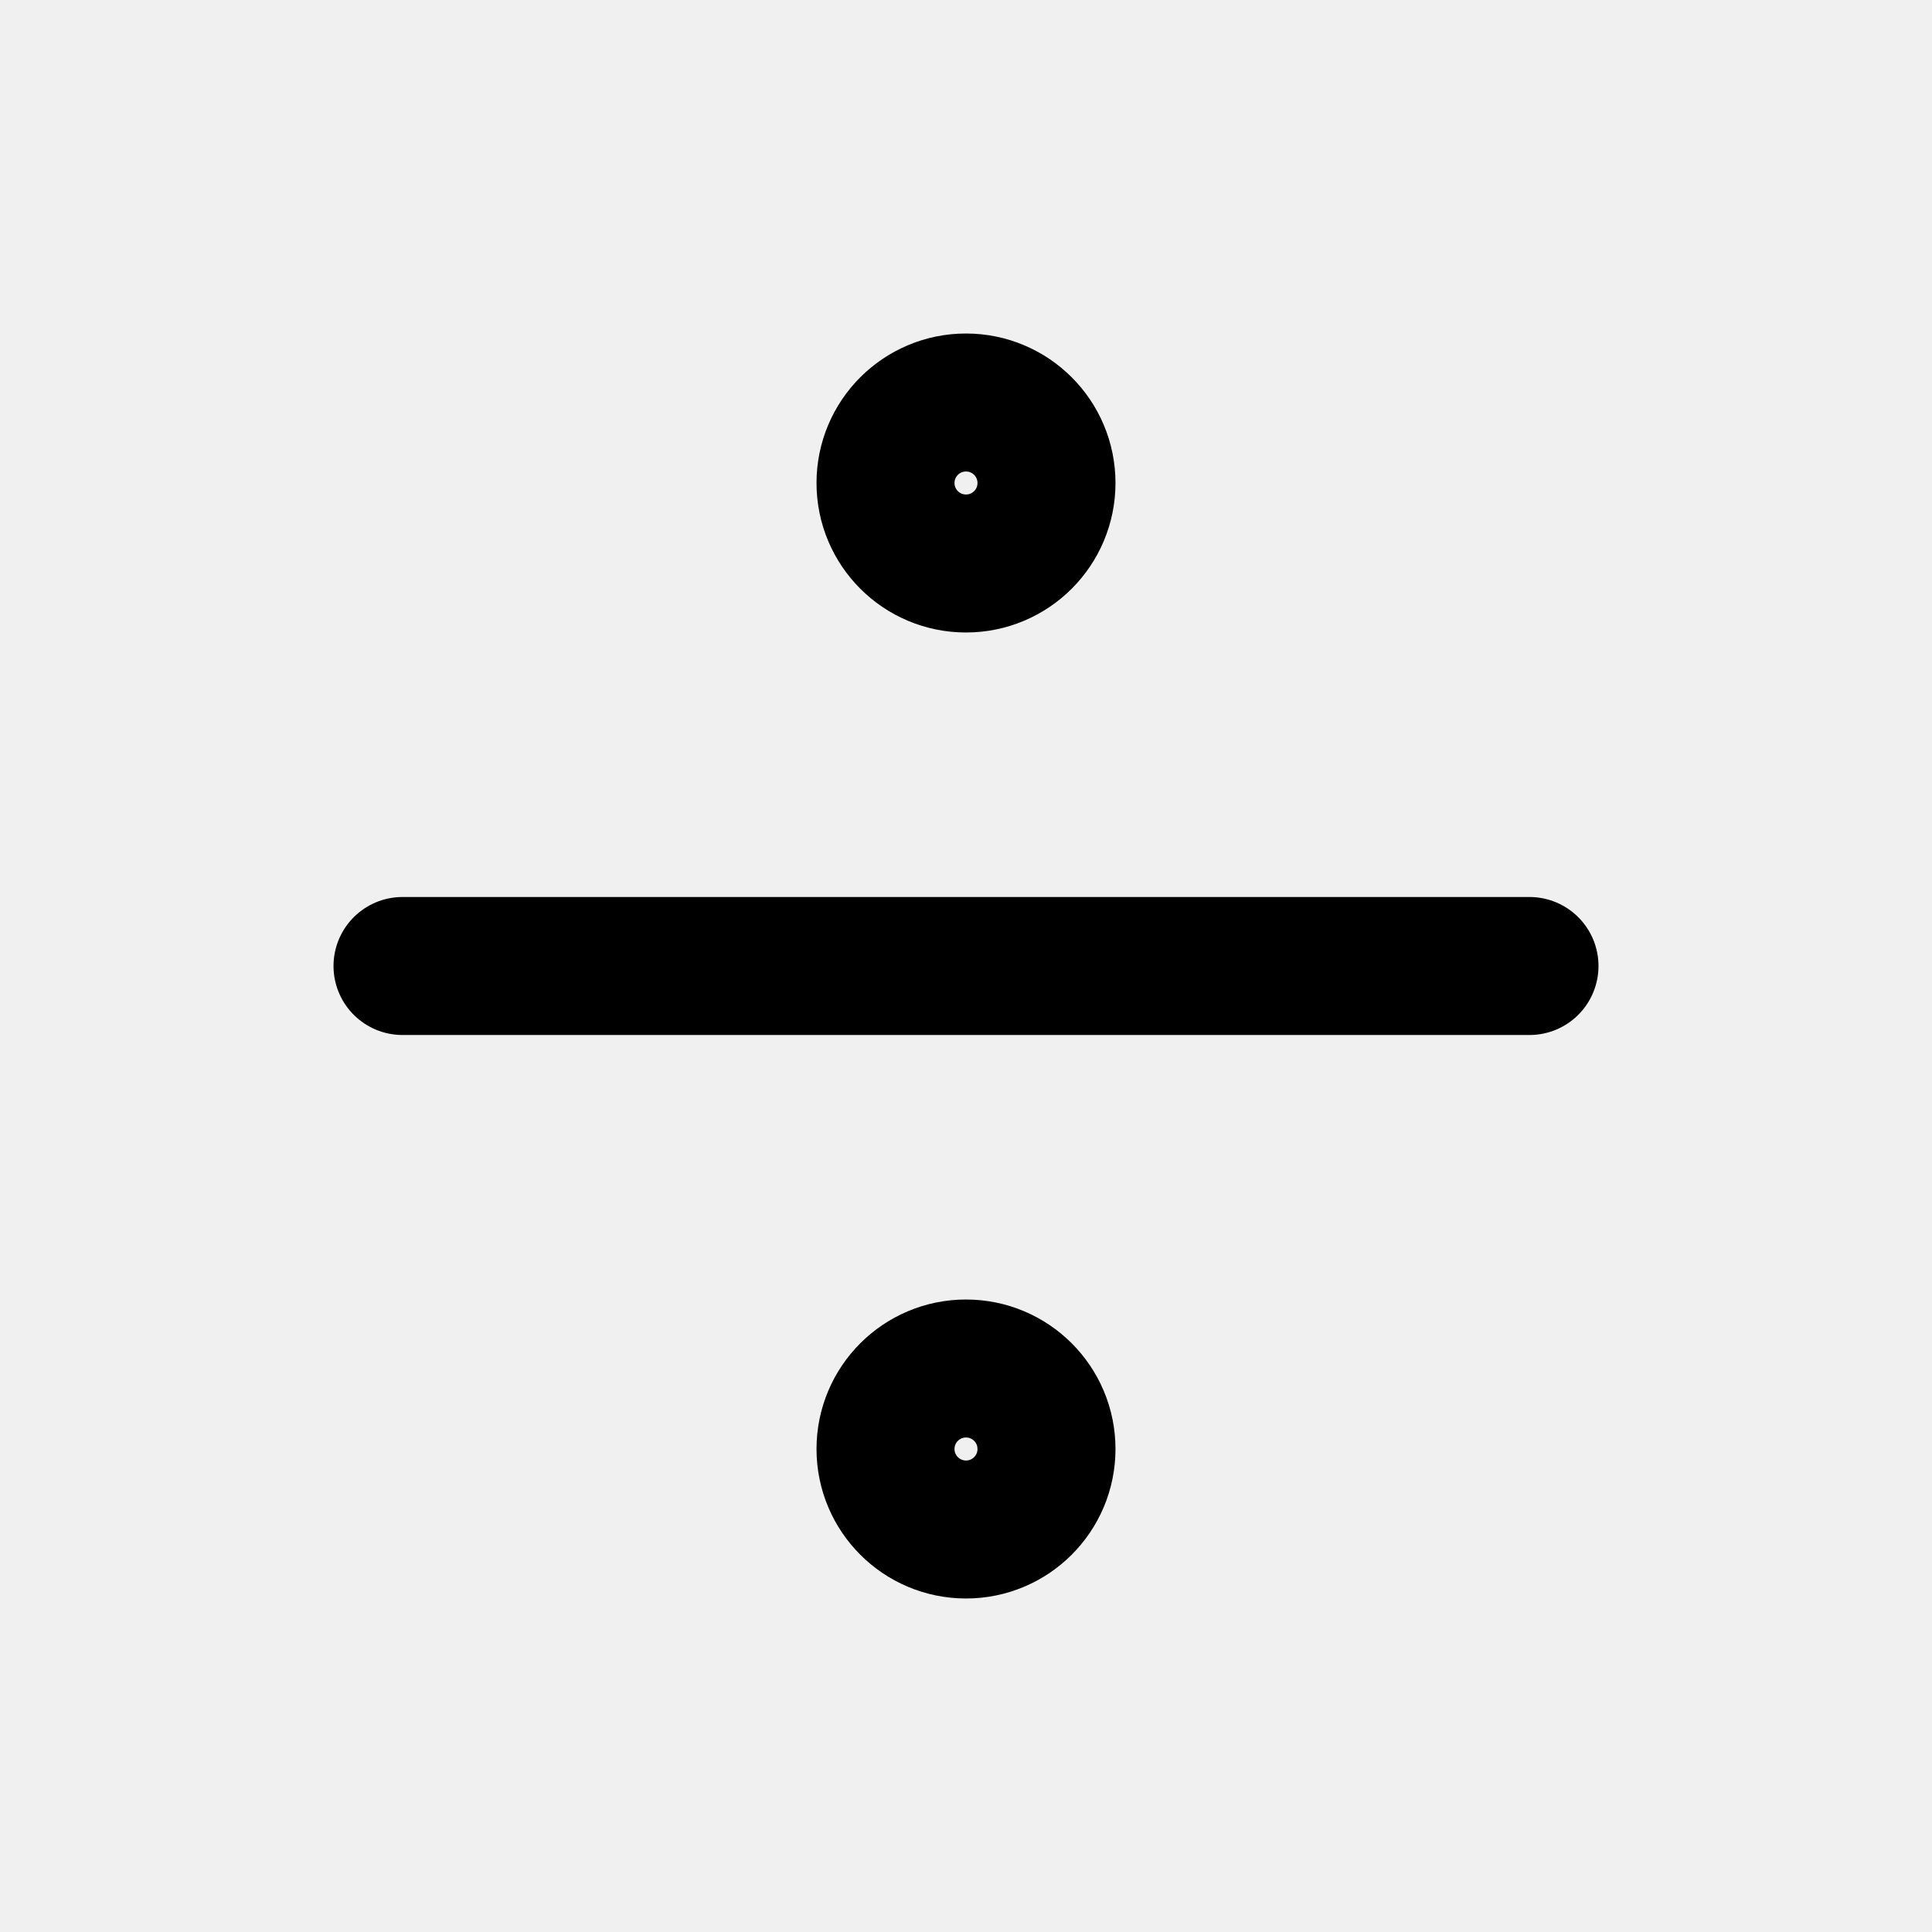
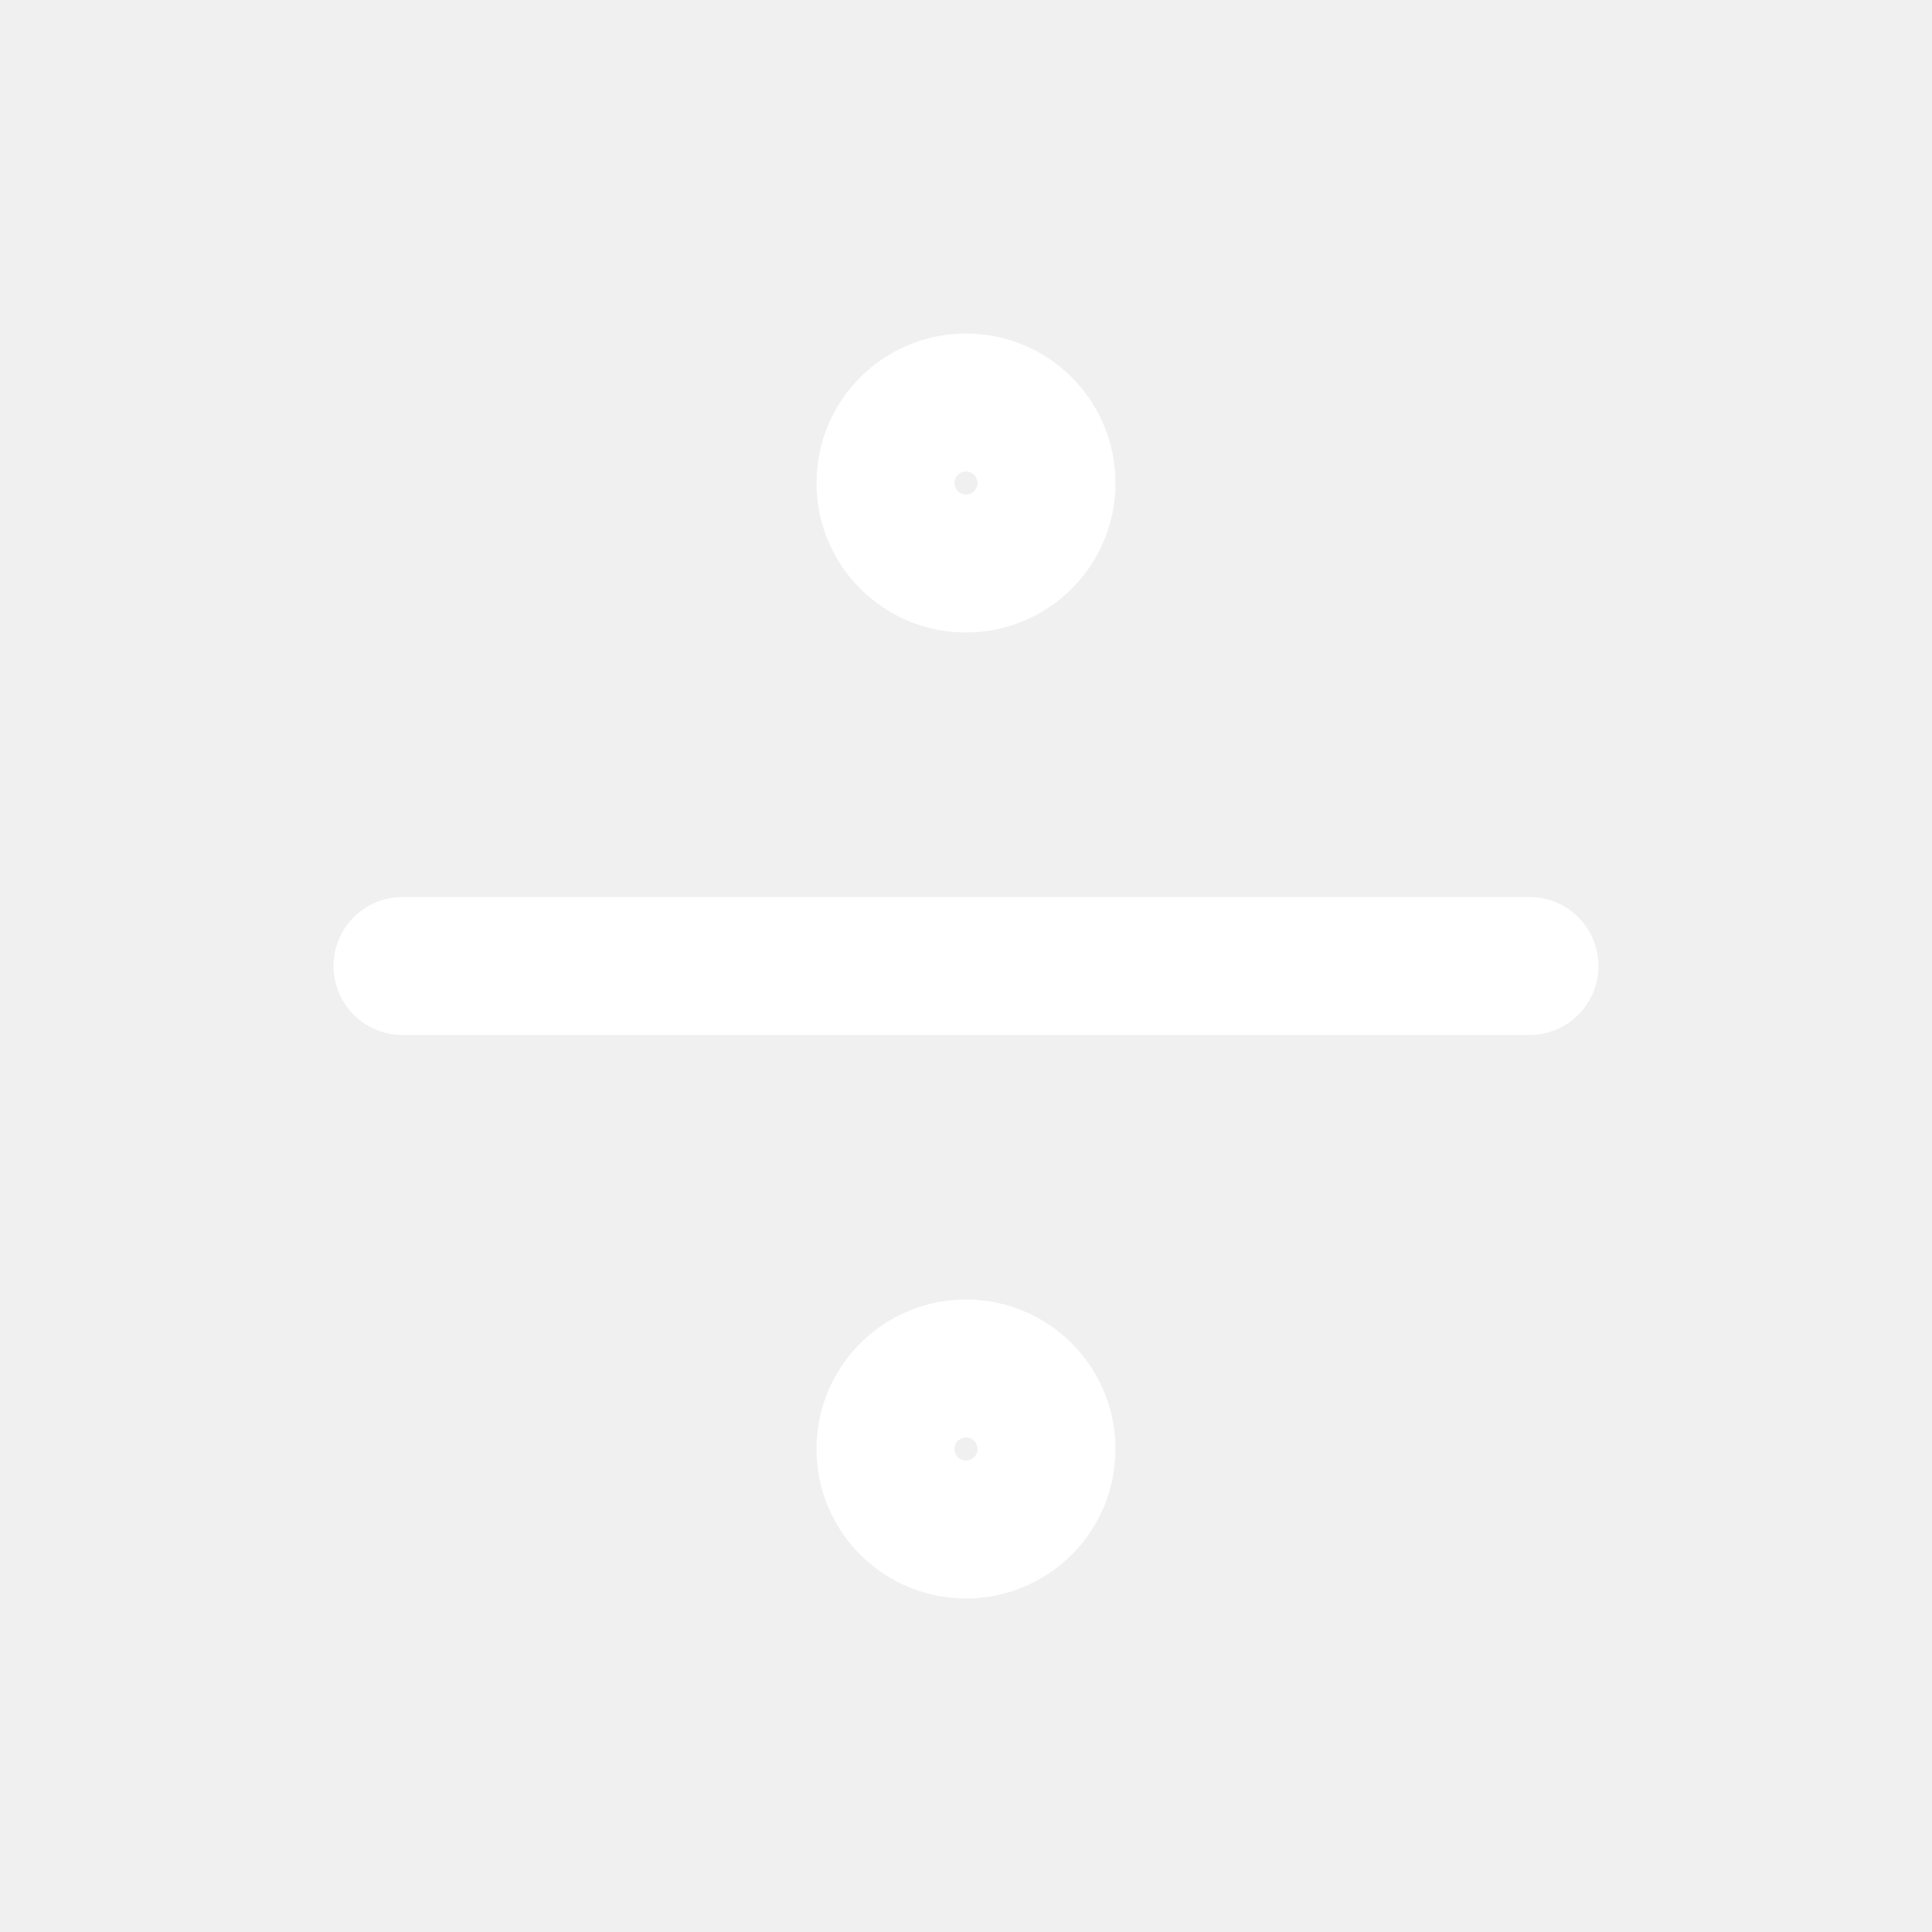
<svg xmlns="http://www.w3.org/2000/svg" width="56" height="56" viewBox="0 0 56 56" fill="none">
  <g id="&lt;TbDivide /&gt;">
-     <path id="Vector" d="M11.667 28H44.333M30.333 14C30.333 15.289 29.289 16.333 28 16.333C26.711 16.333 25.667 15.289 25.667 14C25.667 12.711 26.711 11.667 28 11.667C29.289 11.667 30.333 12.711 30.333 14ZM30.333 42C30.333 43.289 29.289 44.333 28 44.333C26.711 44.333 25.667 43.289 25.667 42C25.667 40.711 26.711 39.667 28 39.667C29.289 39.667 30.333 40.711 30.333 42Z" stroke="black" stroke-width="4" stroke-linecap="round" stroke-linejoin="round" />
+     <path id="Vector" d="M11.667 28H44.333M30.333 14C30.333 15.289 29.289 16.333 28 16.333C26.711 16.333 25.667 15.289 25.667 14C25.667 12.711 26.711 11.667 28 11.667C29.289 11.667 30.333 12.711 30.333 14ZM30.333 42C30.333 43.289 29.289 44.333 28 44.333C26.711 44.333 25.667 43.289 25.667 42C25.667 40.711 26.711 39.667 28 39.667C29.289 39.667 30.333 40.711 30.333 42Z" stroke="white" stroke-width="4" stroke-linecap="round" stroke-linejoin="round" />
  </g>
</svg>
